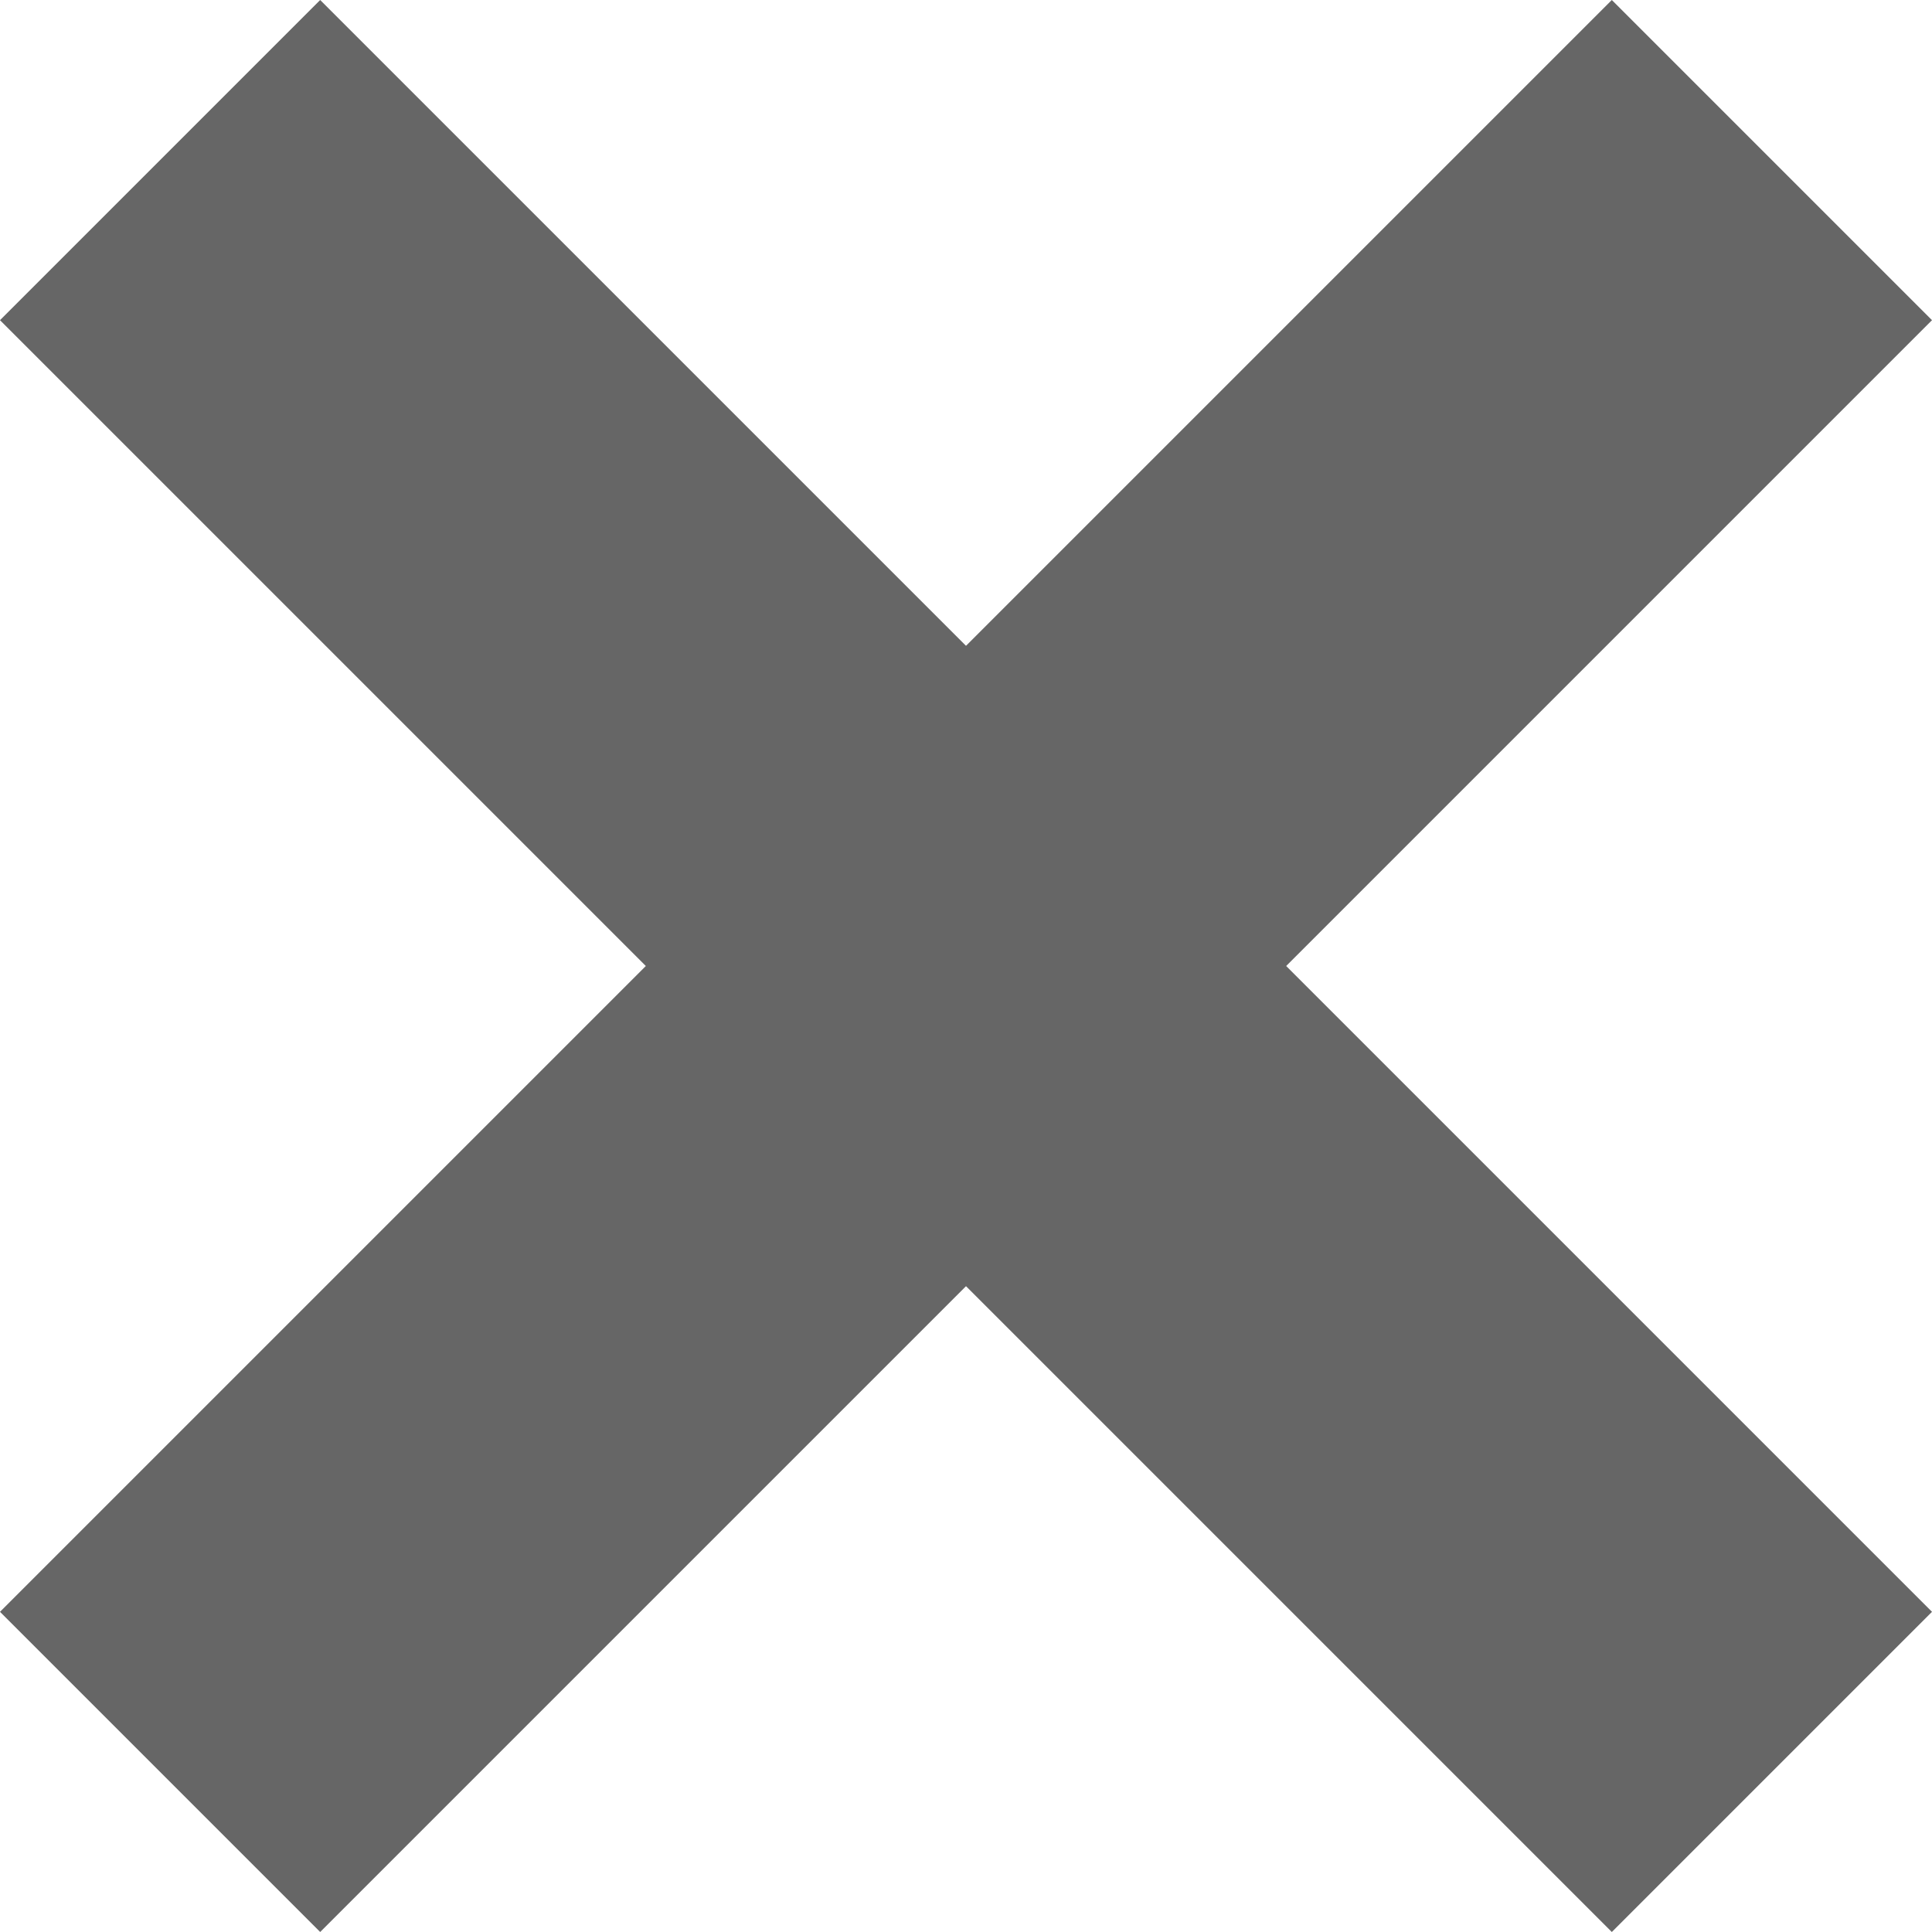
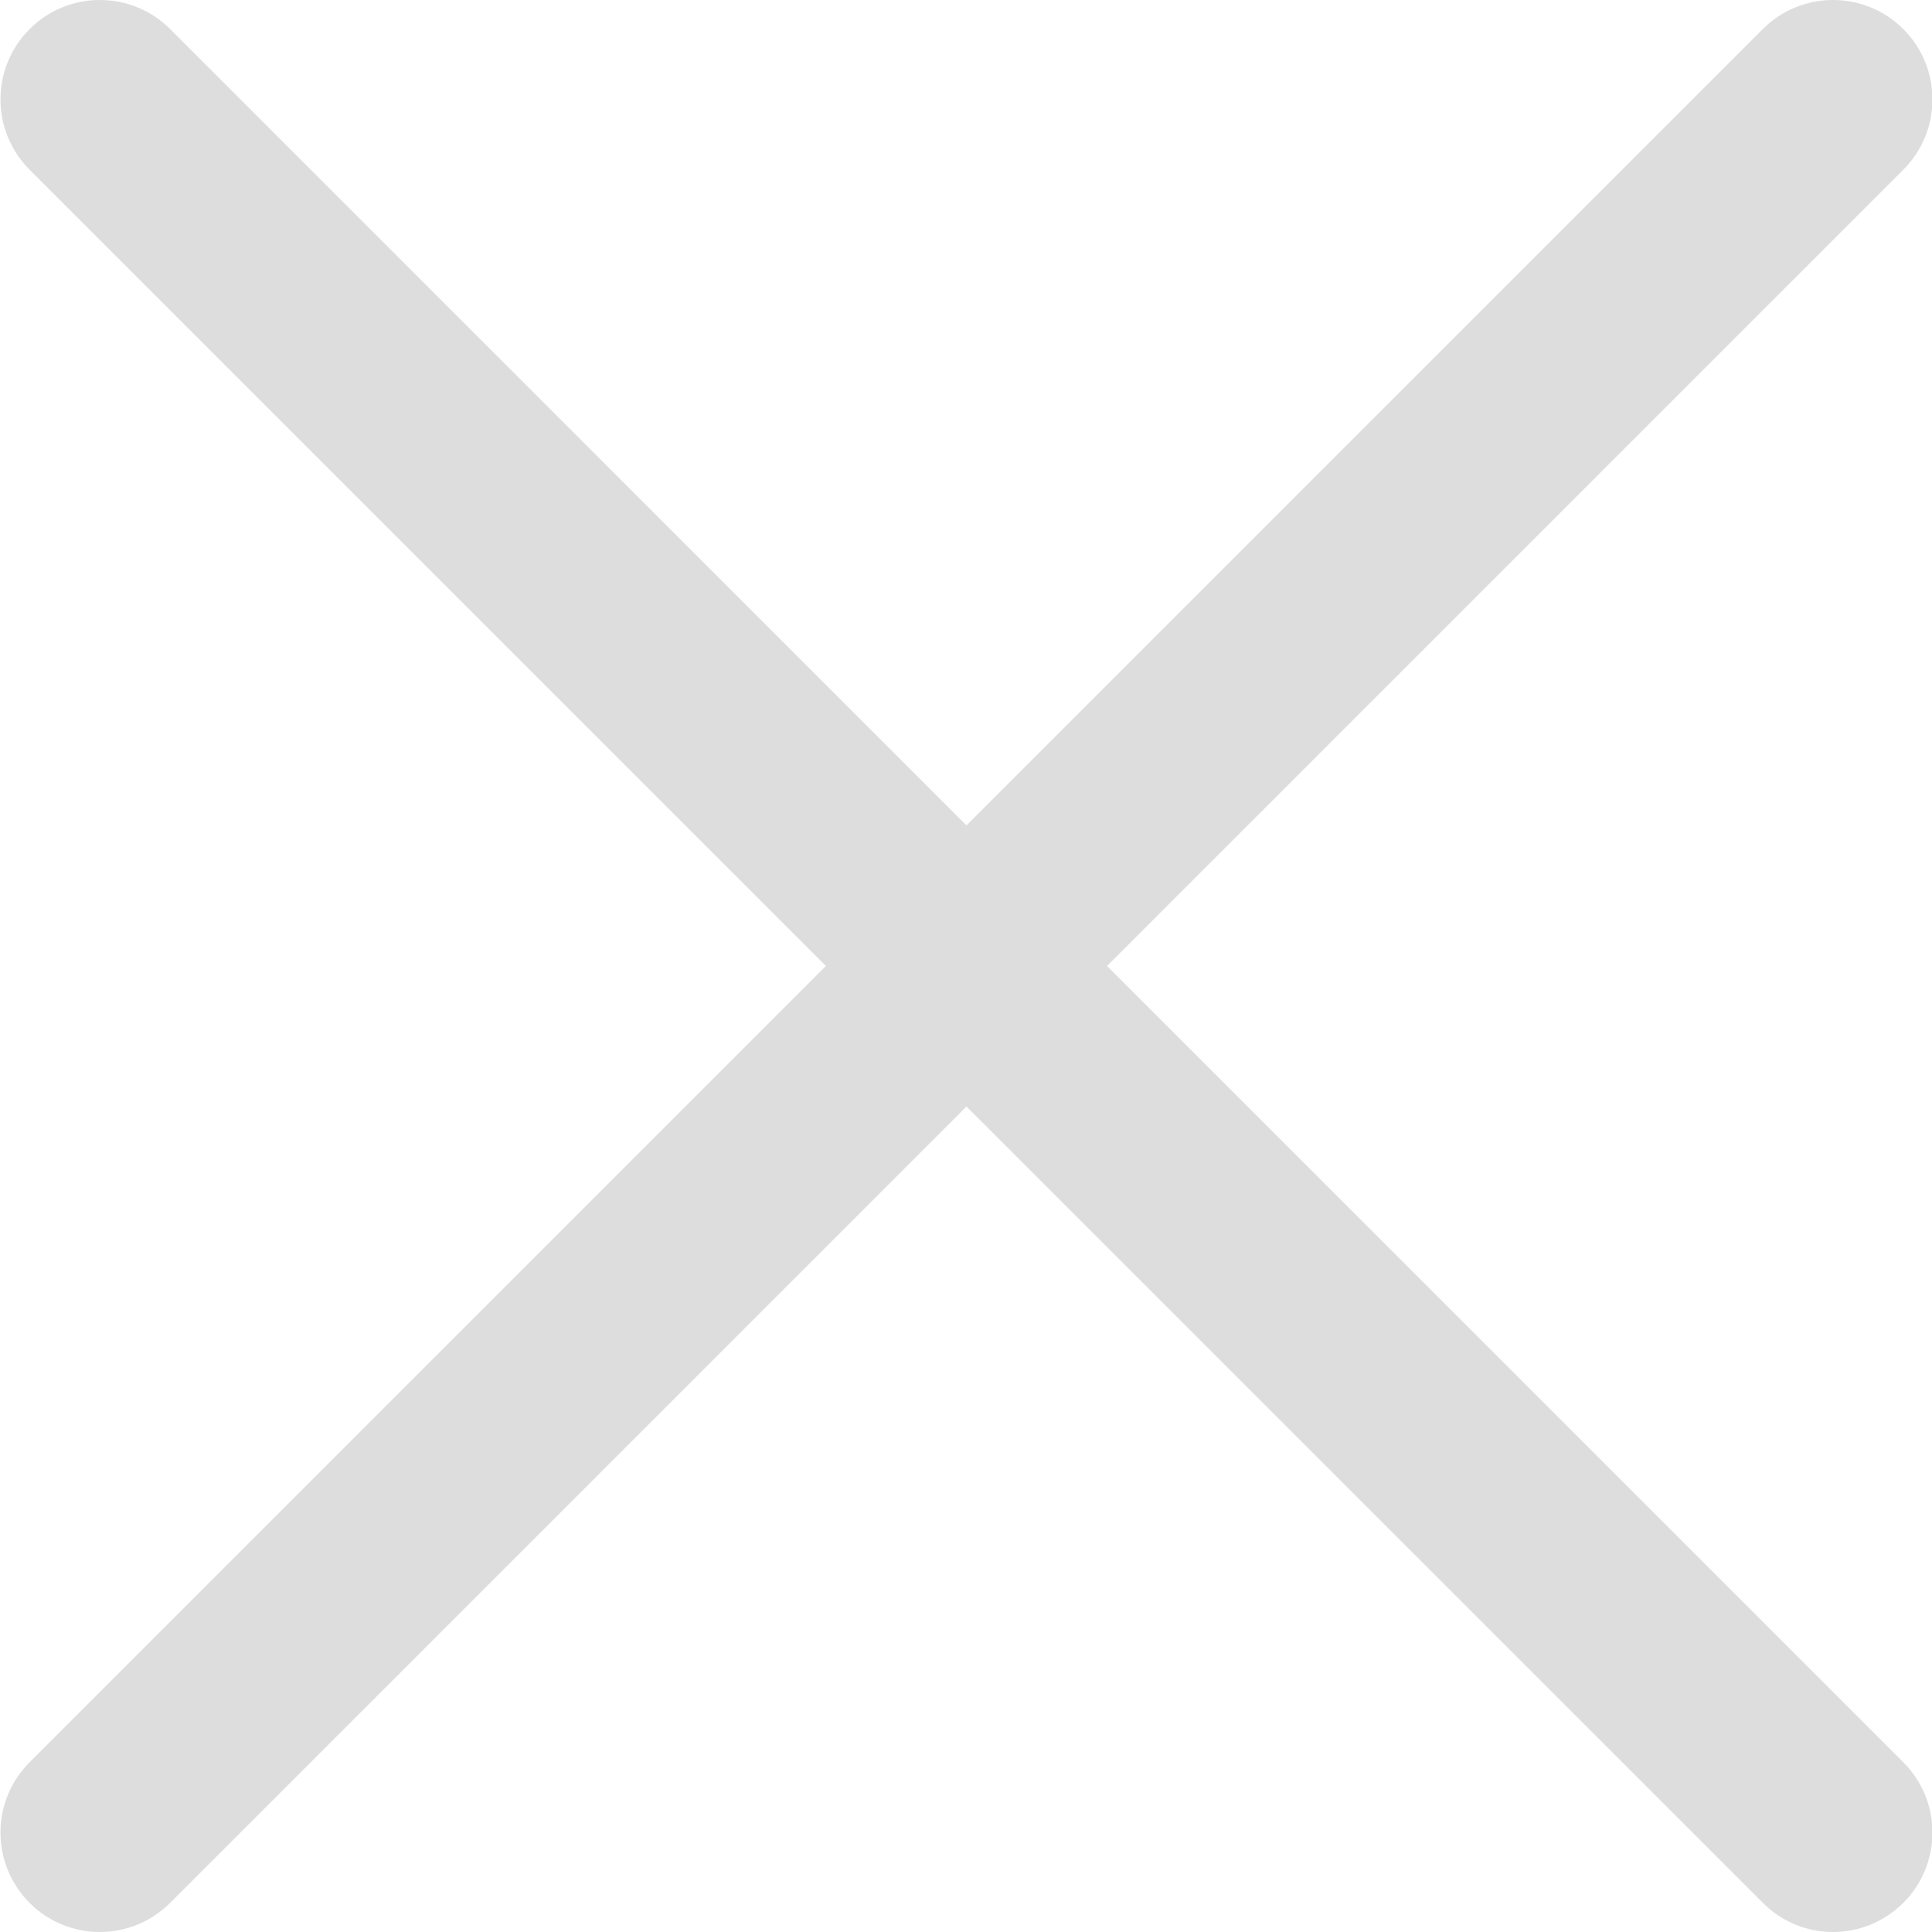
- <svg xmlns="http://www.w3.org/2000/svg" id="Capa_1" fill="#666" enable-background="new 0 0 512.001 512.001" height="20" viewBox="0 0 512.001 512.001" width="20">
-   <g>
-     <path d="m512.001 84.853-84.853-84.853-171.147 171.147-171.148-171.147-84.853 84.853 171.148 171.147-171.148 171.148 84.853 84.853 171.148-171.147 171.147 171.147 84.853-84.853-171.148-171.148z" />
-   </g>
+ <svg xmlns="http://www.w3.org/2000/svg" height="20px" fill="#ddd" viewBox="0 0 311 311.077" width="20px">
+   <path d="m16.035 311.078c-4.098 0-8.195-1.559-11.309-4.695-6.25-6.25-6.25-16.383 0-22.633l279.062-279.062c6.25-6.25 16.383-6.25 22.633 0s6.25 16.383 0 22.637l-279.059 279.059c-3.137 3.117-7.234 4.695-11.328 4.695zm0 0" />
+   <path d="m295.117 311.078c-4.098 0-8.191-1.559-11.309-4.695l-279.082-279.059c-6.25-6.254-6.25-16.387 0-22.637s16.383-6.25 22.637 0l279.059 279.062c6.25 6.25 6.25 16.383 0 22.633-3.137 3.117-7.23 4.695-11.305 4.695zm0 0" />
</svg>
